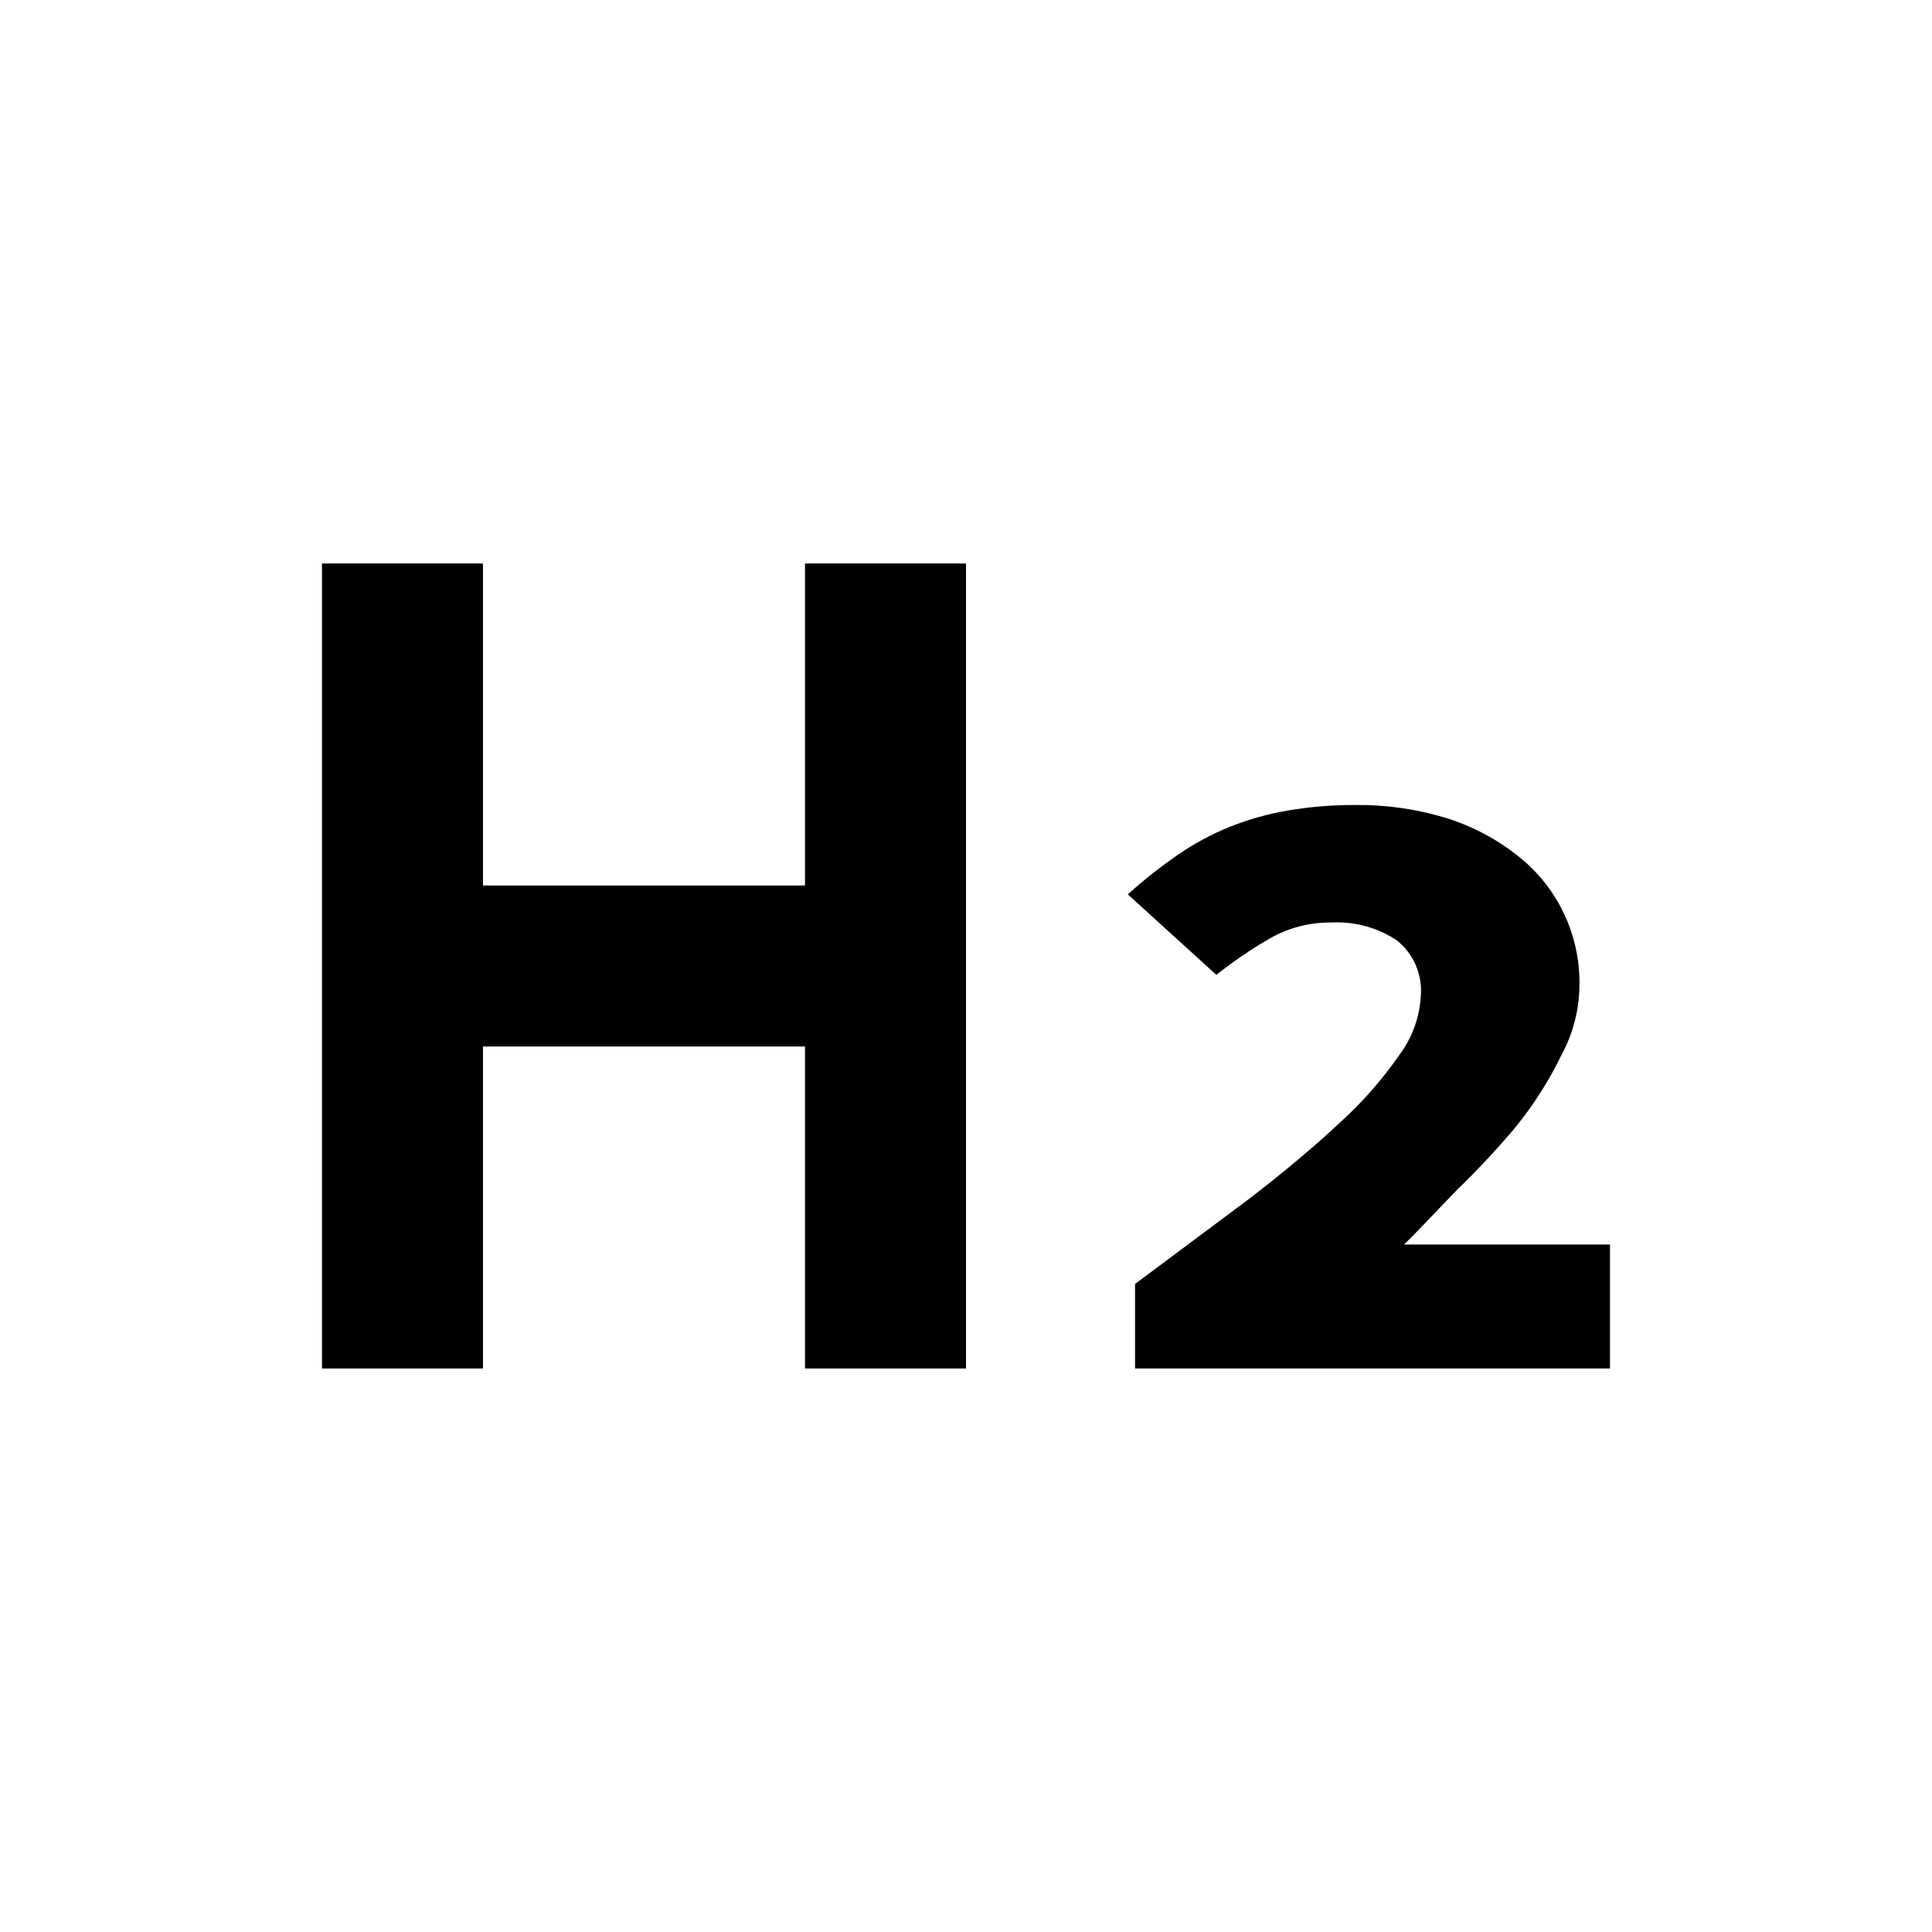
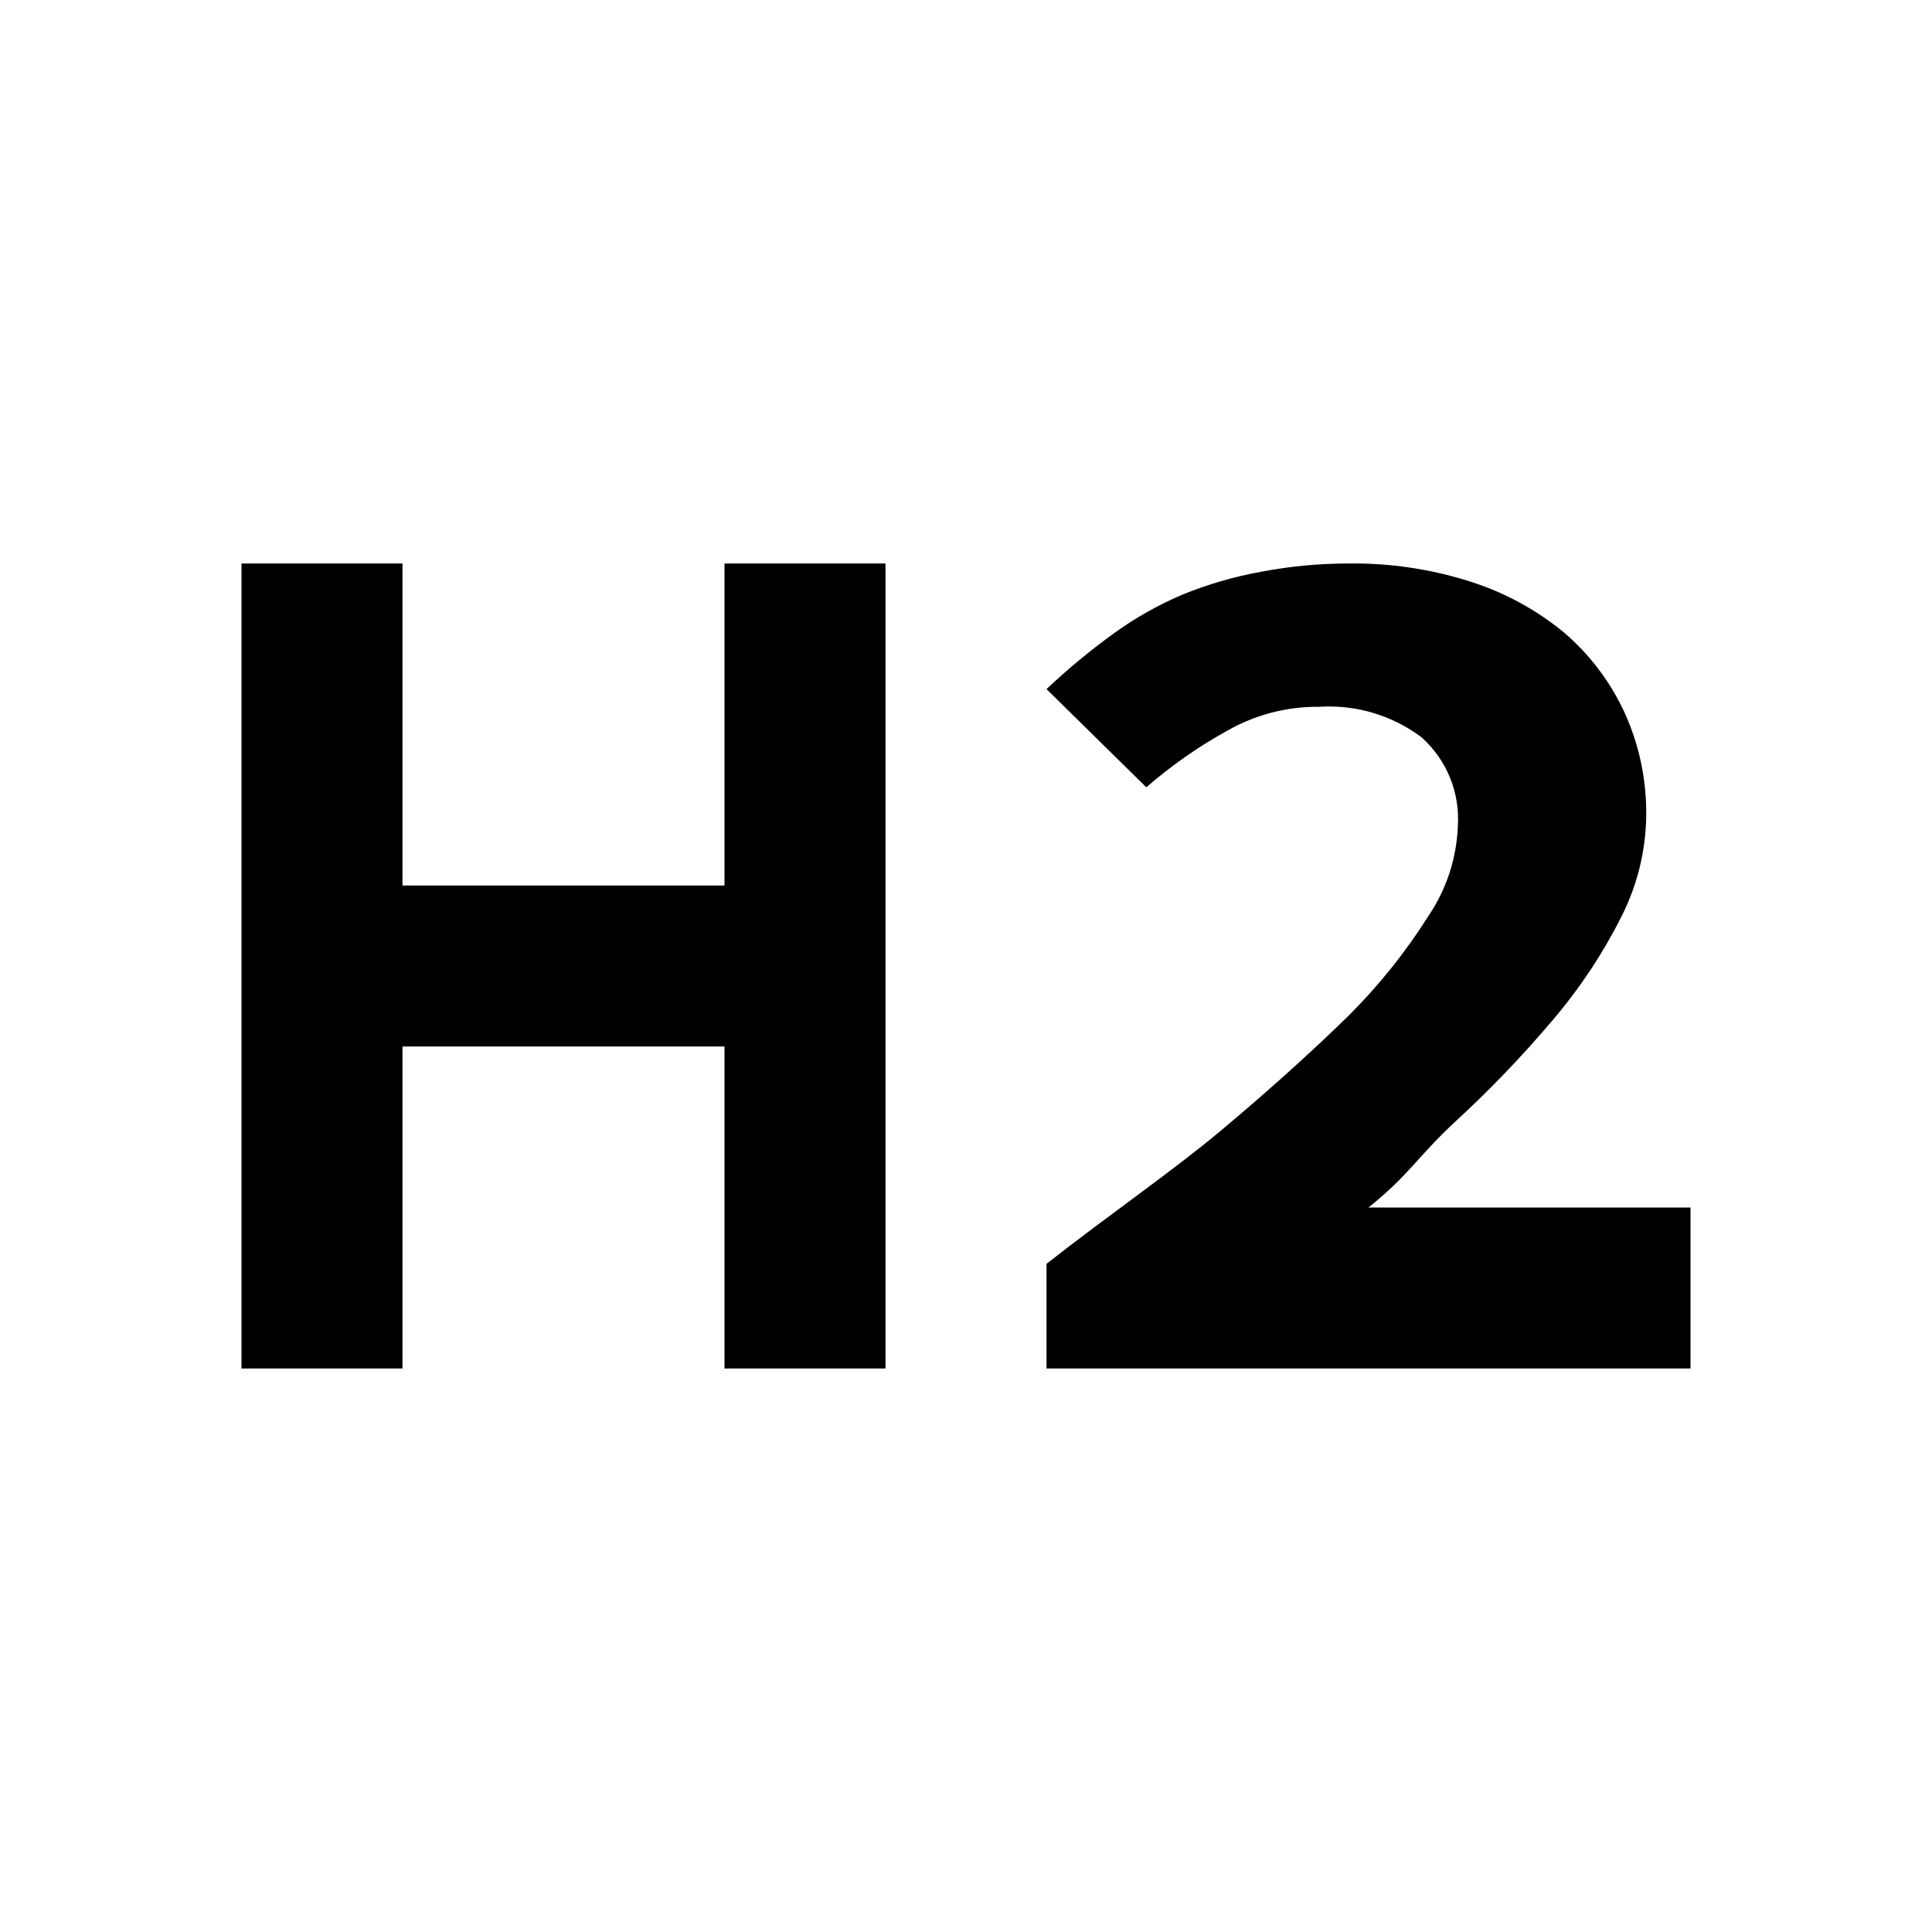
<svg xmlns="http://www.w3.org/2000/svg" viewBox="0 0 24 24">
  <g id="Artwork">
    <g id="heading">
-       <path d="M12,17H10V13H6v4H4V7H6v4h4V7h2Z" />
+       <path d="M11,17H9V13H5v4H3V7H5v4H9V7h2Z" />
    </g>
-     <path d="M14.1,15.95l1.42-1.06q.65-.5,1.12-.94a4.94,4.94,0,0,0,.74-.84,1.35,1.35,0,0,0,.27-.74.8.8,0,0,0-.3-.69,1.34,1.34,0,0,0-.81-.22,1.5,1.5,0,0,0-.77.2,5.54,5.54,0,0,0-.66.45l-1.1-1a6.14,6.14,0,0,1,.62-.49,3.34,3.34,0,0,1,.65-.35,3.55,3.55,0,0,1,.71-.2,4.9,4.9,0,0,1,.84-.07,3.73,3.73,0,0,1,1.13.16,2.73,2.73,0,0,1,.88.46,2,2,0,0,1,.78,1.64,1.84,1.84,0,0,1-.22.84,4.61,4.61,0,0,1-.58.91,10.28,10.28,0,0,1-.72.77c-.28.29-.57.6-.66.68H20V17H14.1Z" />
+     <path d="M13,15.7c.75-.59,1.55-1.14,2.16-1.65s1.15-1,1.59-1.43a7.12,7.12,0,0,0,1-1.25,2.13,2.13,0,0,0,.36-1.11,1.36,1.36,0,0,0-.45-1.1,1.91,1.91,0,0,0-1.27-.38,2.26,2.26,0,0,0-1.15.3,5.81,5.81,0,0,0-1,.7L13,8.56a8.42,8.42,0,0,1,.82-.68,4.41,4.41,0,0,1,.86-.49,4.89,4.89,0,0,1,1-.29A5.73,5.73,0,0,1,16.75,7a4.76,4.76,0,0,1,1.5.22,3.5,3.5,0,0,1,1.17.63,2.91,2.91,0,0,1,.76,1,3,3,0,0,1,.27,1.28,2.84,2.84,0,0,1-.31,1.26,6.42,6.42,0,0,1-.85,1.28,13.92,13.92,0,0,1-1.23,1.28c-.46.43-.55.64-1.06,1.05h4v2H13Z" />
  </g>
</svg>
